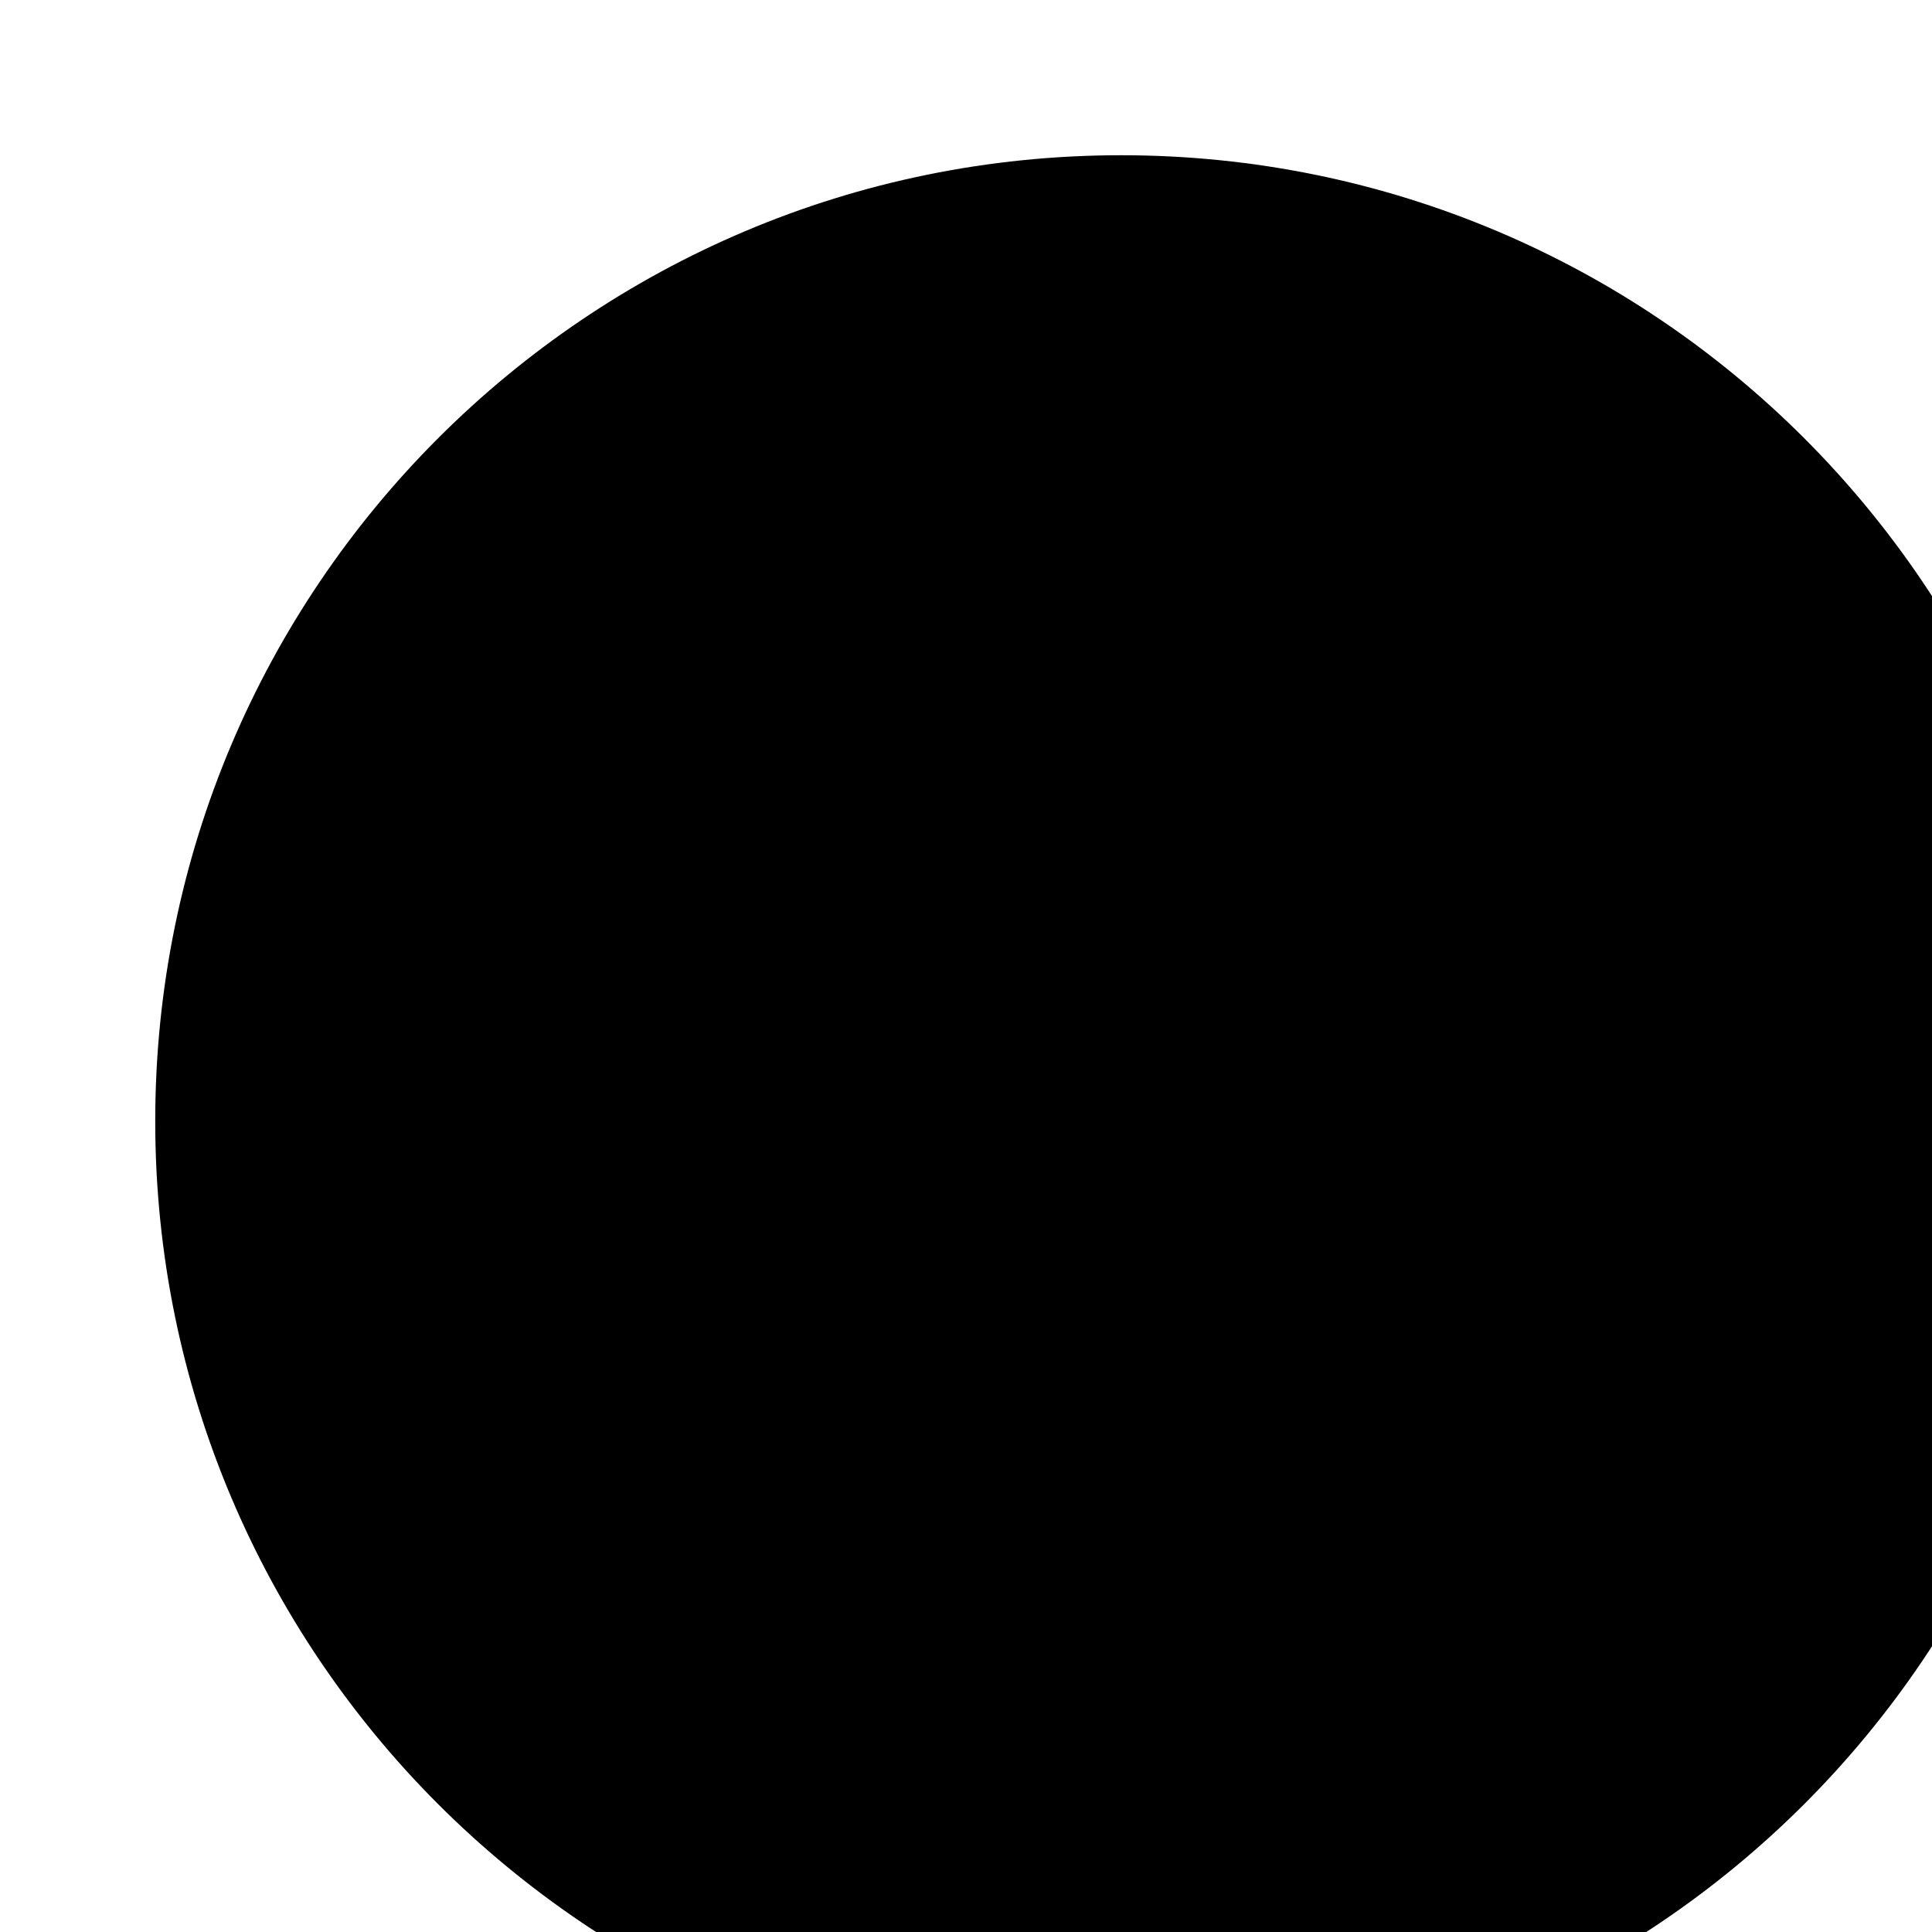
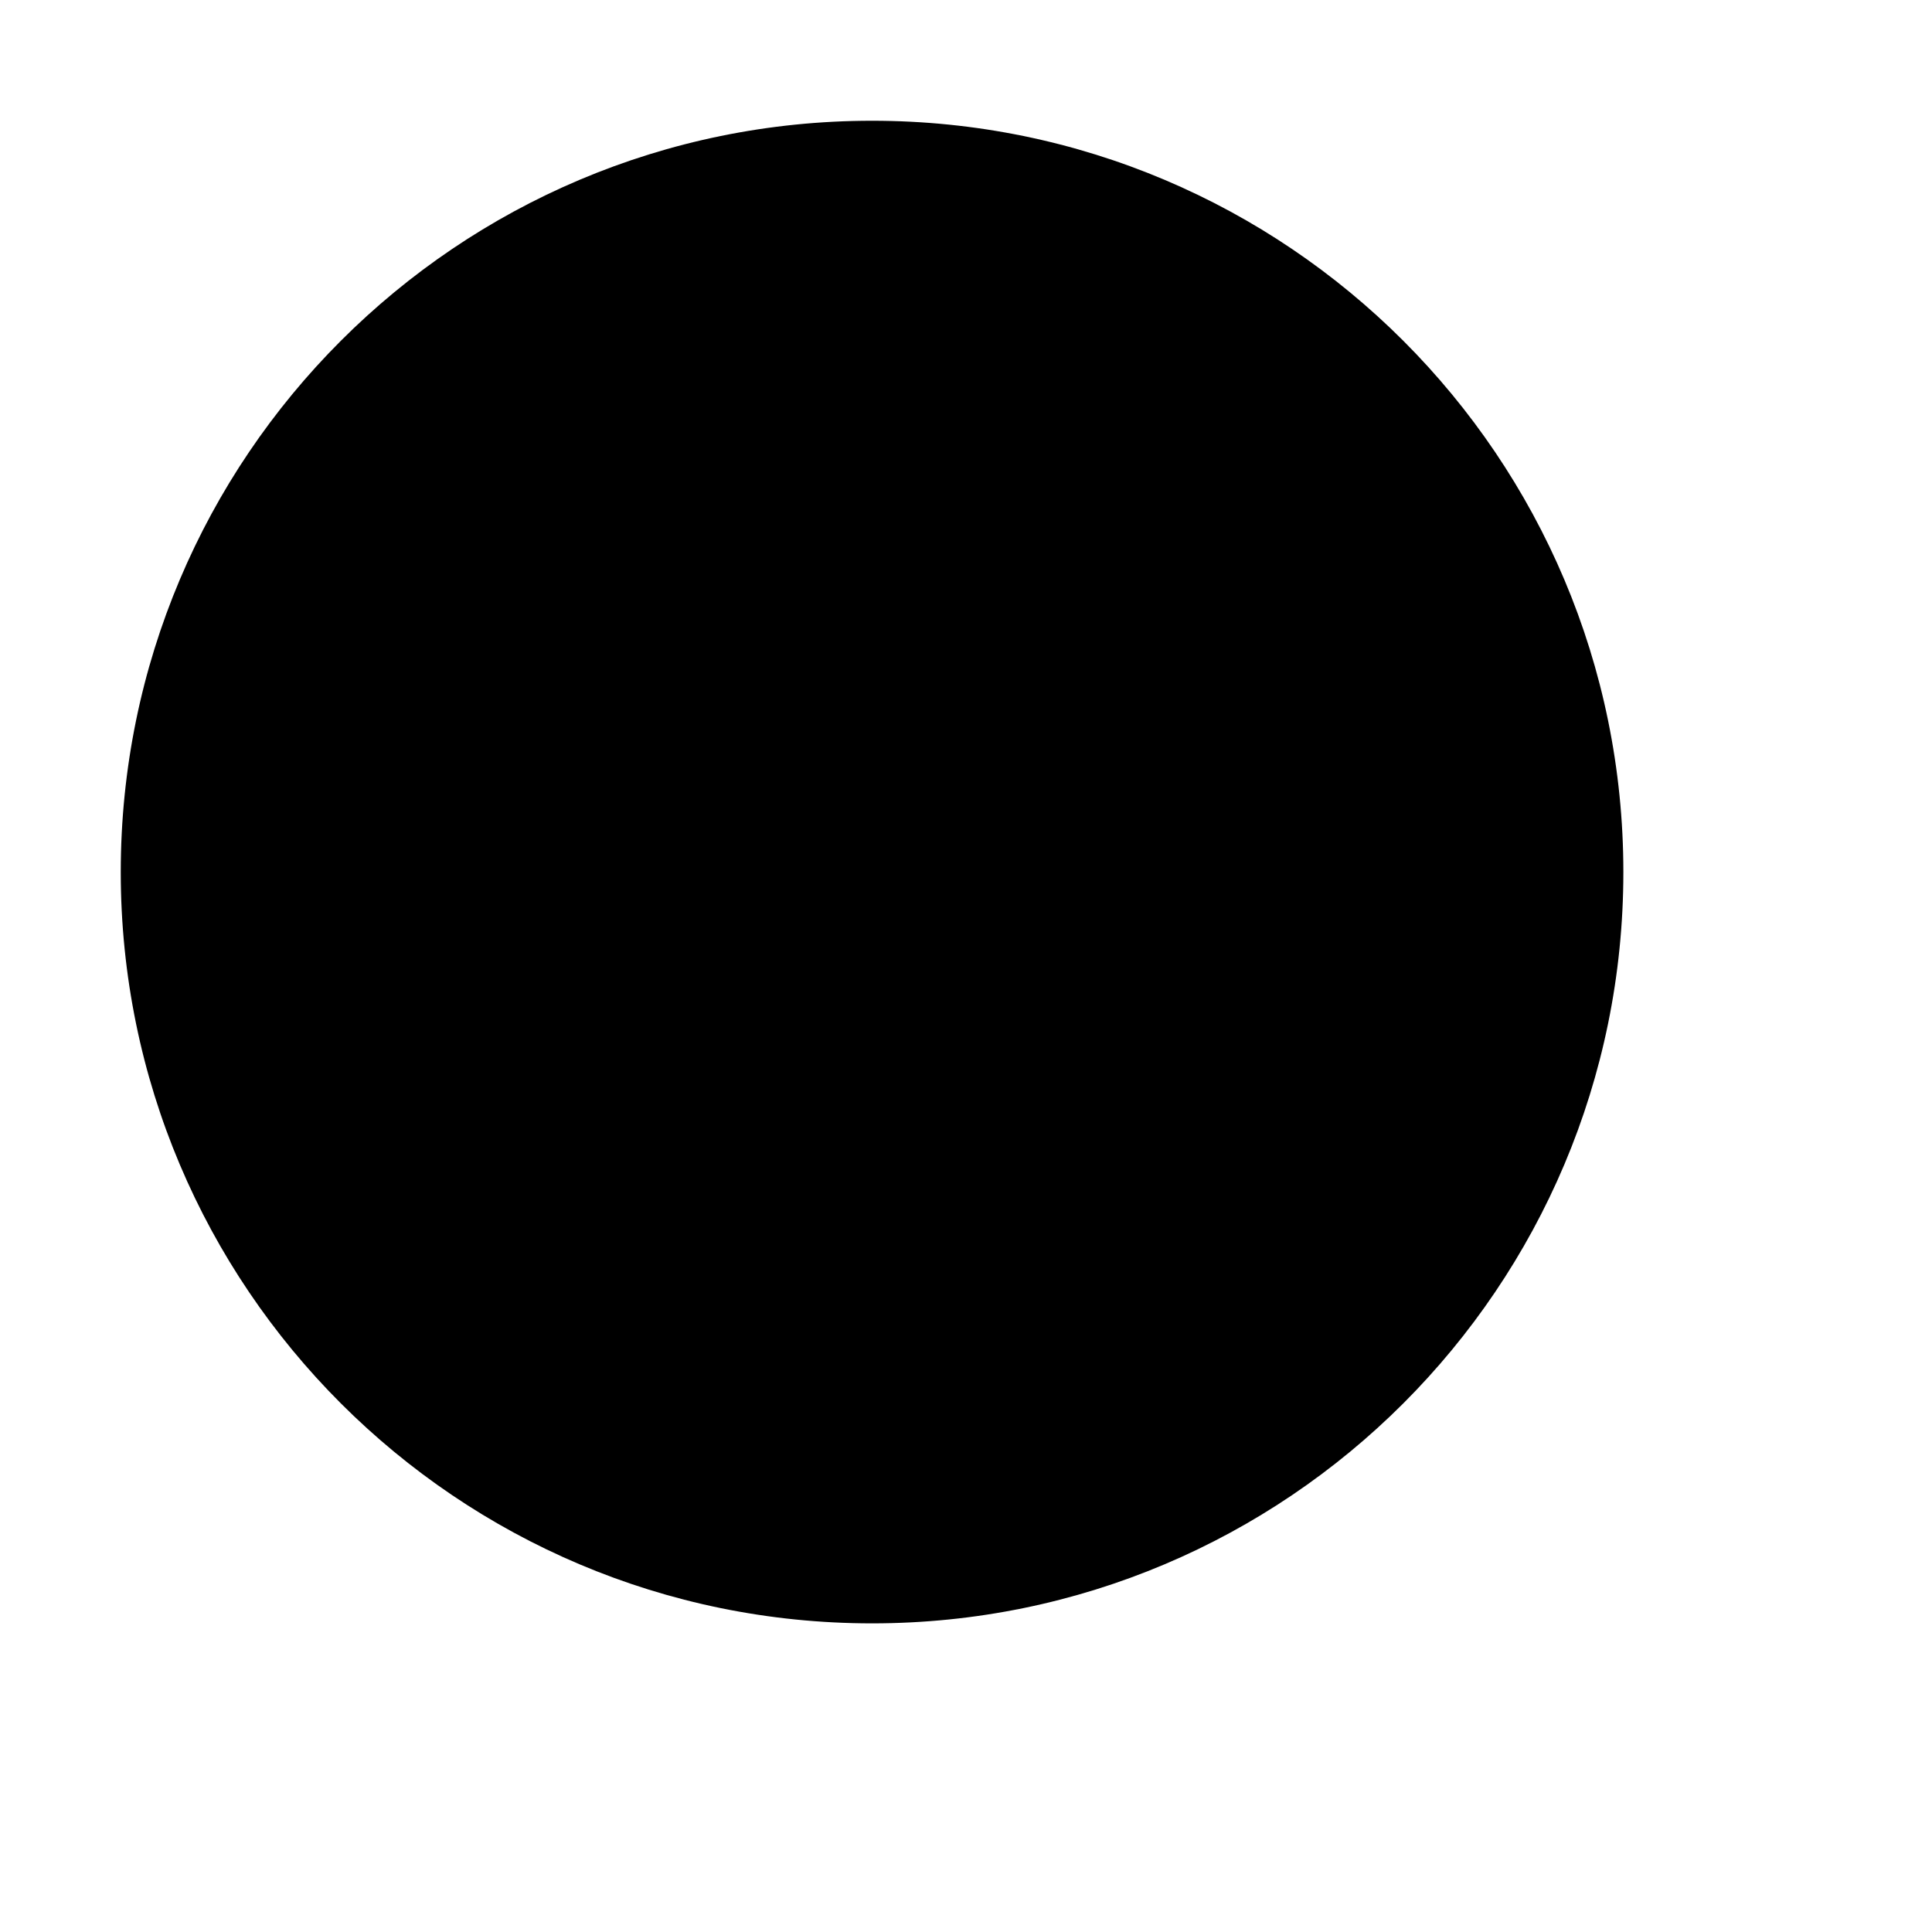
<svg xmlns="http://www.w3.org/2000/svg" version="1.1">
  <symbol viewBox="0 0 19 19" id="phone">
    <path d="M18 13.728V16.287C18 16.524 17.952 16.76 17.856 16.977C17.761 17.195 17.621 17.39 17.446 17.551C17.27 17.712 17.063 17.834 16.838 17.91C16.612 17.986 16.373 18.015 16.136 17.993C13.506 17.708 10.979 16.811 8.76 15.374C6.694 14.064 4.943 12.317 3.631 10.256C2.186 8.03 1.288 5.497 1.007 2.86C0.986 2.624 1.014 2.386 1.089 2.162C1.165 1.937 1.287 1.731 1.447 1.556C1.607 1.381 1.802 1.241 2.019 1.146C2.236 1.05 2.471 1 2.708 1H5.272C5.687 0.996 6.089 1.143 6.404 1.413C6.718 1.683 6.924 2.057 6.982 2.467C7.09 3.286 7.291 4.09 7.58 4.864C7.695 5.17 7.72 5.502 7.652 5.821C7.584 6.14 7.425 6.432 7.195 6.664L6.11 7.748C7.327 9.883 9.098 11.652 11.238 12.866L12.324 11.783C12.556 11.553 12.85 11.395 13.169 11.327C13.489 11.259 13.822 11.284 14.127 11.399C14.903 11.688 15.709 11.888 16.529 11.996C16.945 12.055 17.324 12.263 17.595 12.582C17.866 12.902 18.01 13.309 18 13.728Z" stroke-width="2" stroke-linecap="round" stroke-linejoin="round" />
  </symbol>
  <symbol viewBox="0 0 21 17" id="mail">
    <path d="M19.118 3.639C19.118 2.676 18.302 1.889 17.306 1.889H2.812C1.815 1.889 1 2.676 1 3.639M19.118 3.639V14.139C19.118 15.101 18.302 15.889 17.306 15.889H2.812C1.815 15.889 1 15.101 1 14.139V3.639M19.118 3.639L10.059 9.764L1 3.639" stroke-width="2" stroke-linecap="round" stroke-linejoin="round" />
  </symbol>
  <symbol viewBox="0 0 48 12" id="ozon">
    <path fill-rule="evenodd" clip-rule="evenodd" d="M6.078 0.95C5.028 0.839 3.969 1.057 3.048 1.573C2.126 2.09 1.387 2.88 0.932 3.834C0.476 4.789 0.327 5.862 0.504 6.905C0.682 7.948 1.178 8.911 1.923 9.66C2.669 10.41 3.627 10.909 4.668 11.091C5.708 11.272 6.779 11.126 7.733 10.672C8.687 10.219 9.478 9.48 9.996 8.558C10.514 7.636 10.735 6.576 10.627 5.523C10.509 4.353 9.992 3.259 9.164 2.426C8.335 1.593 7.245 1.072 6.078 0.95V0.95ZM5.913 8.755C5.348 8.831 4.773 8.727 4.27 8.459C3.767 8.191 3.36 7.772 3.107 7.26C2.854 6.748 2.768 6.17 2.859 5.606C2.951 5.043 3.217 4.522 3.619 4.118C4.022 3.713 4.54 3.445 5.102 3.351C5.664 3.258 6.242 3.343 6.753 3.595C7.265 3.847 7.684 4.253 7.953 4.756C8.222 5.26 8.327 5.835 8.253 6.401C8.176 6.997 7.904 7.55 7.481 7.976C7.058 8.401 6.507 8.675 5.913 8.755V8.755ZM13.361 1.152C13.184 1.153 13.009 1.193 12.849 1.269C12.689 1.346 12.548 1.458 12.437 1.596C12.325 1.734 12.246 1.895 12.204 2.068C12.163 2.241 12.161 2.42 12.197 2.594C12.309 3.157 12.834 3.542 13.406 3.542H16.724L11.56 10.391C11.522 10.441 11.499 10.502 11.493 10.565C11.487 10.628 11.499 10.691 11.527 10.748C11.555 10.805 11.598 10.853 11.652 10.886C11.705 10.92 11.767 10.938 11.831 10.938H19.93C20.502 10.938 21.027 10.553 21.139 9.99C21.176 9.816 21.173 9.637 21.132 9.464C21.09 9.291 21.011 9.13 20.899 8.992C20.788 8.854 20.647 8.742 20.488 8.665C20.328 8.589 20.153 8.548 19.976 8.548H15.933L21.092 1.705C21.131 1.654 21.155 1.593 21.161 1.529C21.167 1.465 21.155 1.401 21.126 1.344C21.098 1.286 21.054 1.238 21 1.204C20.946 1.17 20.883 1.152 20.819 1.152H13.361V1.152ZM45.727 1.18C45.459 1.244 45.22 1.397 45.051 1.616C44.882 1.834 44.792 2.103 44.797 2.379V6.359L38.363 1.227C38.312 1.187 38.252 1.162 38.188 1.155C38.124 1.148 38.059 1.159 38.001 1.187C37.943 1.216 37.894 1.26 37.86 1.314C37.826 1.369 37.808 1.432 37.808 1.497V9.713C37.804 9.989 37.894 10.259 38.063 10.477C38.232 10.695 38.47 10.849 38.738 10.913C38.913 10.951 39.093 10.95 39.267 10.909C39.44 10.868 39.602 10.789 39.741 10.677C39.88 10.565 39.992 10.423 40.069 10.261C40.146 10.1 40.186 9.924 40.185 9.745V5.731L46.619 10.863C46.67 10.903 46.73 10.928 46.794 10.935C46.858 10.942 46.923 10.931 46.981 10.903C47.039 10.874 47.088 10.831 47.122 10.776C47.156 10.721 47.174 10.658 47.174 10.593V2.347C47.174 2.168 47.134 1.992 47.057 1.831C46.98 1.67 46.868 1.528 46.73 1.416C46.591 1.304 46.428 1.224 46.255 1.184C46.081 1.143 45.901 1.141 45.727 1.18V1.18ZM28.975 3.313C31.697 3.313 33.73 4.755 33.73 6.044C33.73 7.333 31.697 8.774 28.975 8.774C26.254 8.774 24.221 7.333 24.221 6.044C24.221 4.755 26.254 3.313 28.975 3.313M28.975 0.924C25.036 0.924 21.843 3.216 21.843 6.044C21.843 8.872 25.036 11.164 28.975 11.164C32.914 11.164 36.107 8.872 36.107 6.044C36.107 3.216 32.914 0.924 28.975 0.924V0.924Z" />
  </symbol>
  <symbol viewBox="0 0 12 13" id="avito">
    <path d="M8.77 12.02C10.554 12.02 11.999 10.574 11.999 8.791C11.999 7.007 10.554 5.562 8.77 5.562C6.987 5.562 5.542 7.007 5.542 8.791C5.542 10.574 6.987 12.02 8.77 12.02Z" />
    <path d="M2.701 10.294C3.531 10.294 4.204 9.621 4.204 8.791C4.204 7.961 3.531 7.288 2.701 7.288C1.871 7.288 1.198 7.961 1.198 8.791C1.198 9.621 1.871 10.294 2.701 10.294Z" />
    <path d="M8.77 4.8C9.918 4.8 10.848 3.869 10.848 2.721C10.848 1.574 9.918 0.643 8.77 0.643C7.622 0.643 6.691 1.574 6.691 2.721C6.691 3.869 7.622 4.8 8.77 4.8Z" />
    <path d="M2.701 5.375C4.167 5.375 5.355 4.187 5.355 2.721C5.355 1.256 4.167 0.068 2.701 0.068C1.235 0.068 0.047 1.256 0.047 2.721C0.047 4.187 1.235 5.375 2.701 5.375Z" />
  </symbol>
  <symbol viewBox="0 0 19 19" id="cart">
    <path d="M1 1H4.091L6.162 11.839C6.232 12.212 6.426 12.547 6.709 12.785C6.991 13.024 7.345 13.15 7.707 13.143H15.218C15.581 13.15 15.934 13.024 16.217 12.785C16.499 12.547 16.693 12.212 16.764 11.839L18 5.048H4.864M7.955 17.191C7.955 17.638 7.609 18 7.182 18C6.755 18 6.409 17.638 6.409 17.191C6.409 16.743 6.755 16.381 7.182 16.381C7.609 16.381 7.955 16.743 7.955 17.191ZM16.454 17.191C16.454 17.638 16.109 18 15.682 18C15.255 18 14.909 17.638 14.909 17.191C14.909 16.743 15.255 16.381 15.682 16.381C16.109 16.381 16.454 16.743 16.454 17.191Z" stroke-linecap="round" stroke-linejoin="round" />
  </symbol>
-   <svg width="16" height="16" id="search" viewBox="0 0 16 16">
-     <path d="M15 15L11.617 11.617M13.444 7.222C13.444 10.659 10.659 13.444 7.222 13.444C3.786 13.444 1 10.659 1 7.222C1 3.786 3.786 1 7.222 1C10.659 1 13.444 3.786 13.444 7.222Z" stroke-width="1.3" stroke-linecap="round" stroke-linejoin="round" />
+   <svg viewBox="0 0 16 16" id="search">
+     <path d="M15 15L11.617 11.617M13.444 7.222C13.444 10.659 10.659 13.444 7.222 13.444C3.786 13.444 1 10.659 1 7.222C1 3.786 3.786 1 7.222 1C10.659 1 13.444 3.786 13.444 7.222Z" stroke-linecap="round" stroke-linejoin="round" />
  </svg>
  <symbol fill-rule="evenodd" clip-rule="evenodd" viewBox="0 0 24 24" id="close">
    <path d="M12 11.293l10.293-10.293.707.707-10.293 10.293 10.293 10.293-.707.707-10.293-10.293-10.293 10.293-.707-.707 10.293-10.293-10.293-10.293.707-.707 10.293 10.293z" />
  </symbol>
  <symbol width="21" height="16" viewBox="0 0 21 16" id="double_arrow">
    <path d="M20 6.833L10.667 1L1.333 6.833M20 15L10.667 9.167L1.333 15" stroke-linecap="round" stroke-linejoin="round" />
  </symbol>
  <symbol viewBox="0 0 128 128" id="menu-square">
    <g clip-path="url(#clip0_1075_696)">
      <path d="M45.71 58H12.29C9.031 57.997 5.907 56.702 3.603 54.397C1.298 52.093 0.003 48.969 0 45.71L0 12.29C0.003 9.031 1.298 5.907 3.603 3.603C5.907 1.298 9.031 0.003 12.29 0L45.71 0C48.969 0.003 52.093 1.298 54.397 3.603C56.702 5.907 57.997 9.031 58 12.29V45.71C57.997 48.969 56.702 52.093 54.397 54.397C52.093 56.702 48.969 57.997 45.71 58V58ZM12.29 4C10.092 4.003 7.985 4.877 6.431 6.431C4.877 7.985 4.003 10.092 4 12.29V45.71C4.003 47.908 4.877 50.015 6.431 51.569C7.985 53.123 10.092 53.997 12.29 54H45.71C47.908 53.997 50.015 53.123 51.569 51.569C53.123 50.015 53.997 47.908 54 45.71V12.29C53.997 10.092 53.123 7.985 51.569 6.431C50.015 4.877 47.908 4.003 45.71 4H12.29Z" />
      <path d="M115.71 58H82.29C79.031 57.997 75.907 56.702 73.603 54.397C71.298 52.093 70.003 48.969 70 45.71V12.29C70.003 9.031 71.298 5.907 73.603 3.603C75.907 1.298 79.031 0.003 82.29 0L115.71 0C118.969 0.003 122.093 1.298 124.397 3.603C126.702 5.907 127.997 9.031 128 12.29V45.71C127.997 48.969 126.702 52.093 124.397 54.397C122.093 56.702 118.969 57.997 115.71 58ZM82.29 4C80.092 4.003 77.985 4.877 76.431 6.431C74.877 7.985 74.003 10.092 74 12.29V45.71C74.003 47.908 74.877 50.015 76.431 51.569C77.985 53.123 80.092 53.997 82.29 54H115.71C117.908 53.997 120.015 53.123 121.569 51.569C123.123 50.015 123.997 47.908 124 45.71V12.29C123.997 10.092 123.123 7.985 121.569 6.431C120.015 4.877 117.908 4.003 115.71 4H82.29Z" />
      <path d="M45.71 128H12.29C9.031 127.997 5.907 126.702 3.603 124.397C1.298 122.093 0.003 118.969 0 115.71V82.29C0.003 79.031 1.298 75.907 3.603 73.603C5.907 71.298 9.031 70.003 12.29 70H45.71C48.969 70.003 52.093 71.298 54.397 73.603C56.702 75.907 57.997 79.031 58 82.29V115.71C57.997 118.969 56.702 122.093 54.397 124.397C52.093 126.702 48.969 127.997 45.71 128V128ZM12.29 74C10.092 74.003 7.985 74.877 6.431 76.431C4.877 77.985 4.003 80.092 4 82.29V115.71C4.003 117.908 4.877 120.015 6.431 121.569C7.985 123.123 10.092 123.997 12.29 124H45.71C47.908 123.997 50.015 123.123 51.569 121.569C53.123 120.015 53.997 117.908 54 115.71V82.29C53.997 80.092 53.123 77.985 51.569 76.431C50.015 74.877 47.908 74.003 45.71 74H12.29Z" />
      <path d="M115.71 128H82.29C79.031 127.997 75.907 126.702 73.603 124.397C71.298 122.093 70.003 118.969 70 115.71V82.29C70.003 79.031 71.298 75.907 73.603 73.603C75.907 71.298 79.031 70.003 82.29 70H115.71C118.969 70.003 122.093 71.298 124.397 73.603C126.702 75.907 127.997 79.031 128 82.29V115.71C127.997 118.969 126.702 122.093 124.397 124.397C122.093 126.702 118.969 127.997 115.71 128V128ZM82.29 74C80.092 74.003 77.985 74.877 76.431 76.431C74.877 77.985 74.003 80.092 74 82.29V115.71C74.003 117.908 74.877 120.015 76.431 121.569C77.985 123.123 80.092 123.997 82.29 124H115.71C117.908 123.997 120.015 123.123 121.569 121.569C123.123 120.015 123.997 117.908 124 115.71V82.29C123.997 80.092 123.123 77.985 121.569 76.431C120.015 74.877 117.908 74.003 115.71 74H82.29Z" />
    </g>
    <defs>
      <clipPath id="clip0_1075_696">
        <rect />
      </clipPath>
    </defs>
  </symbol>
</svg>
